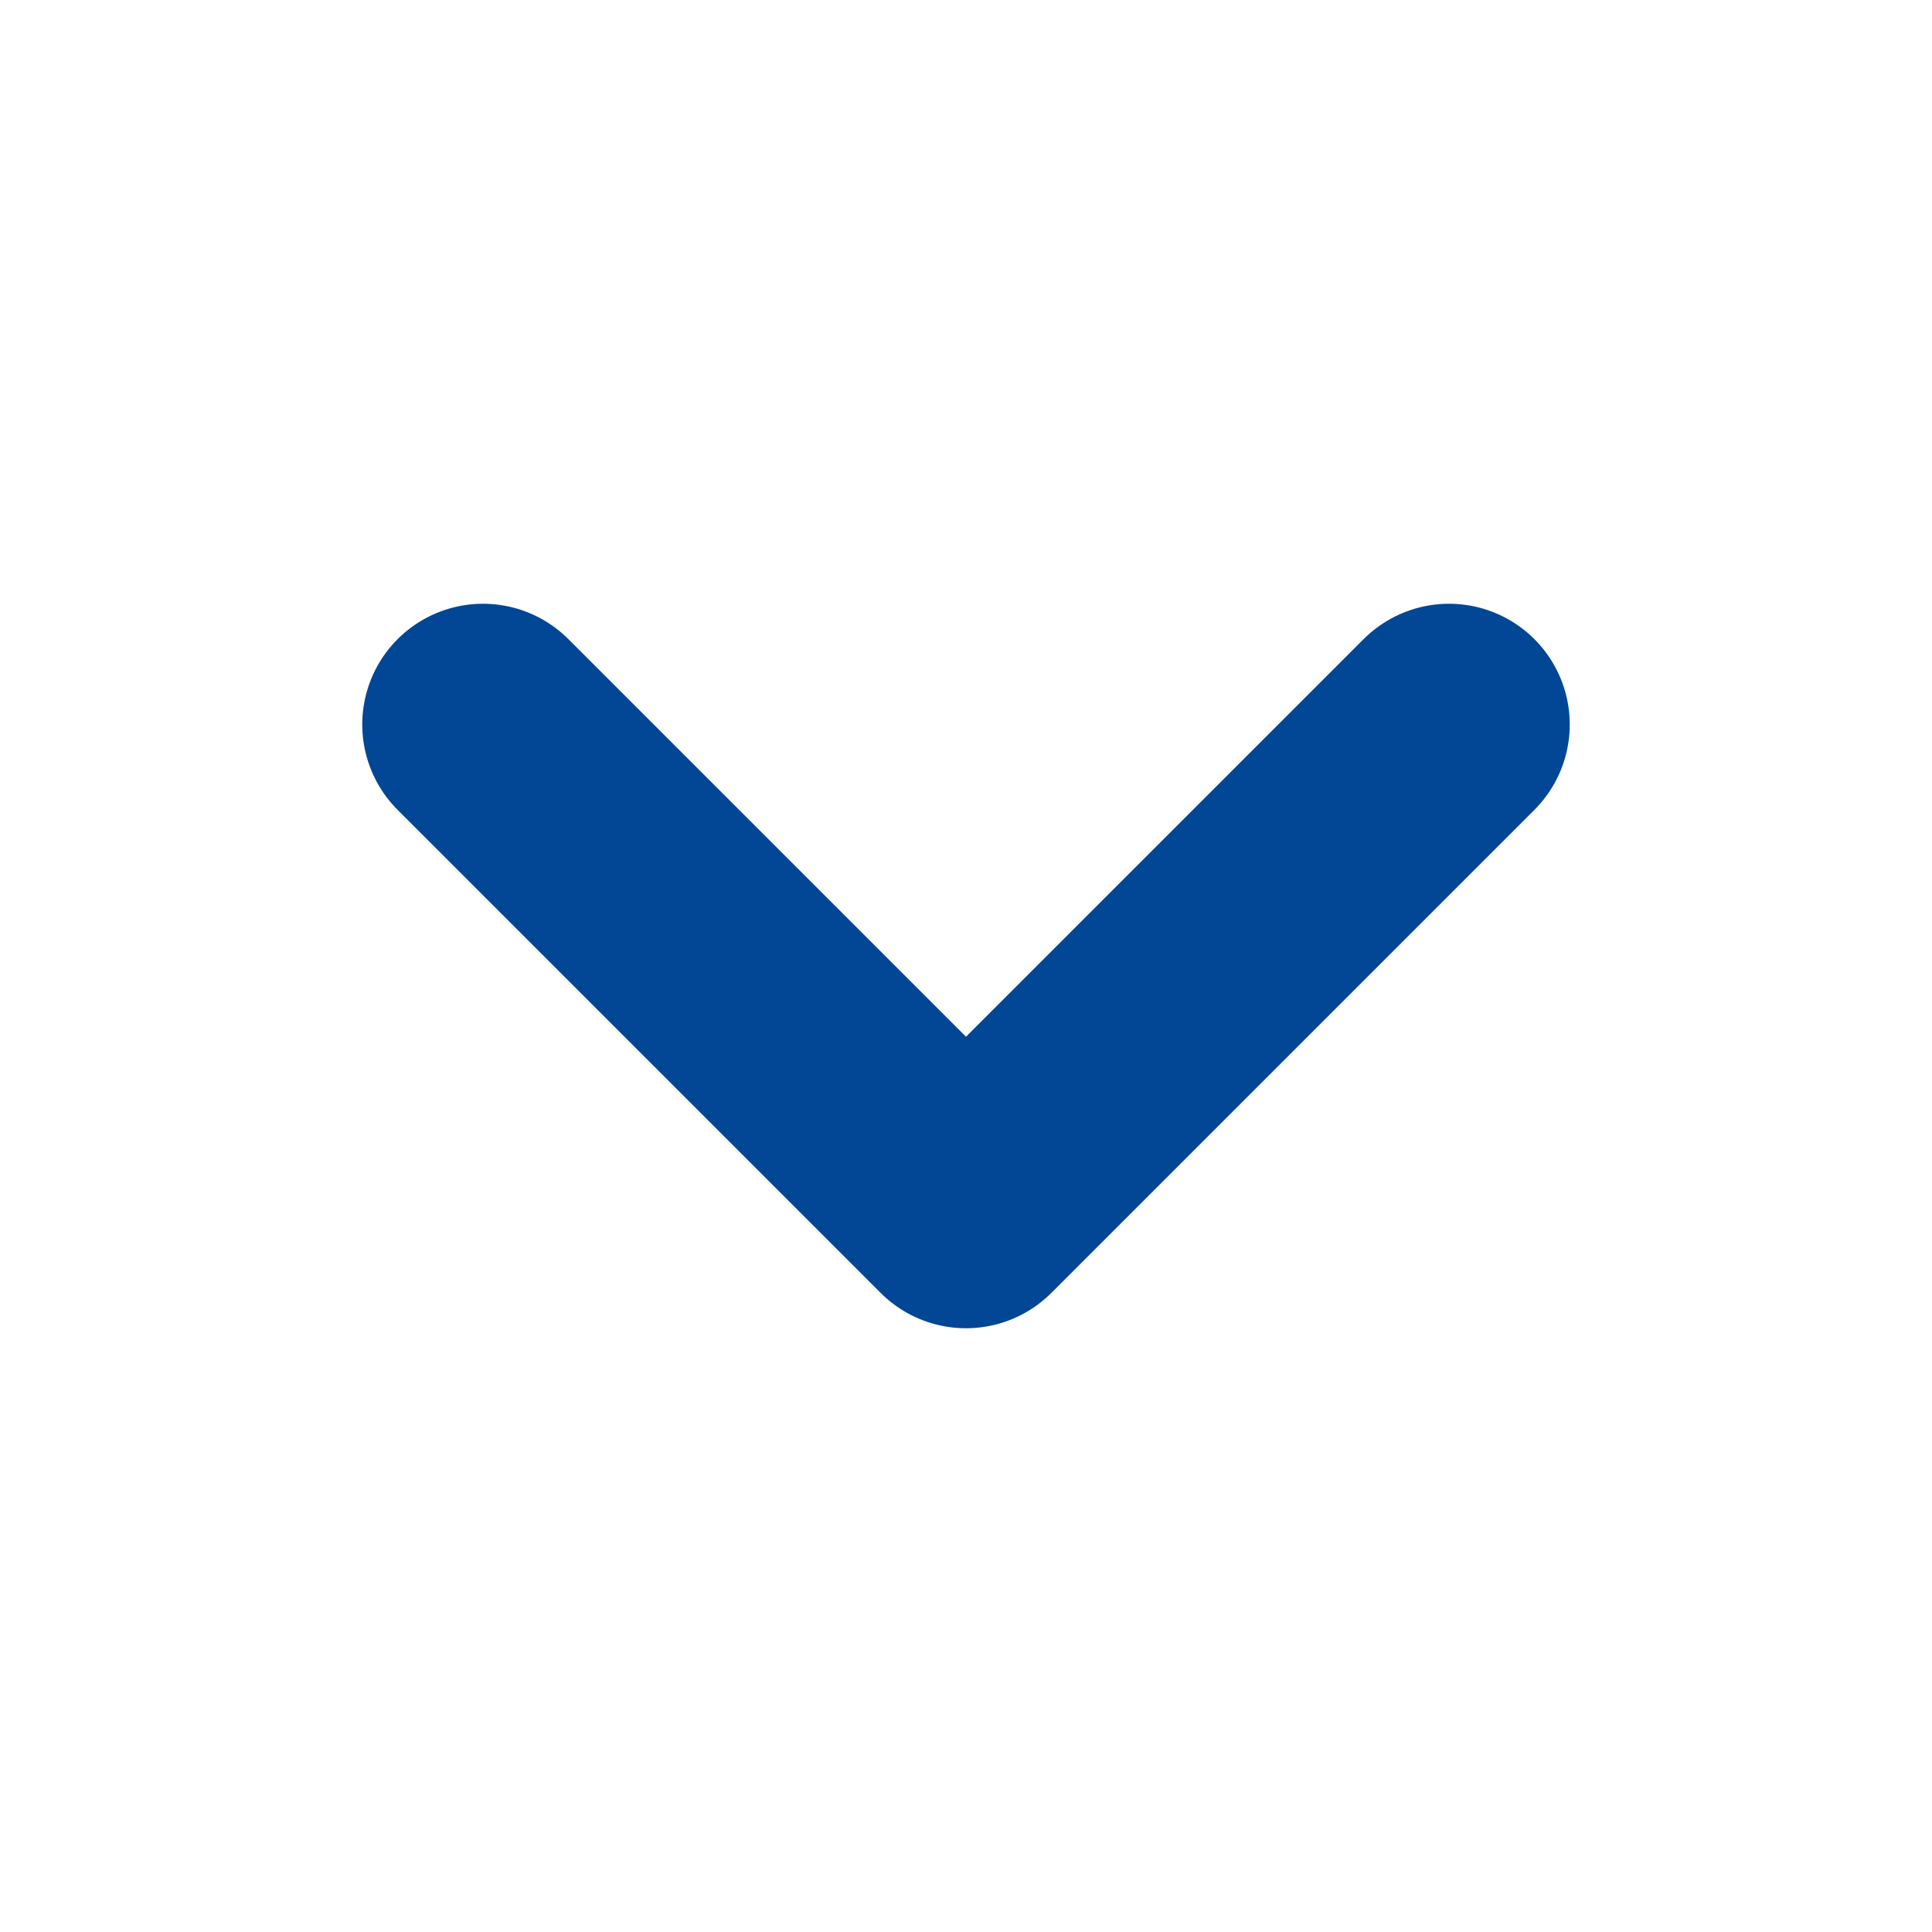
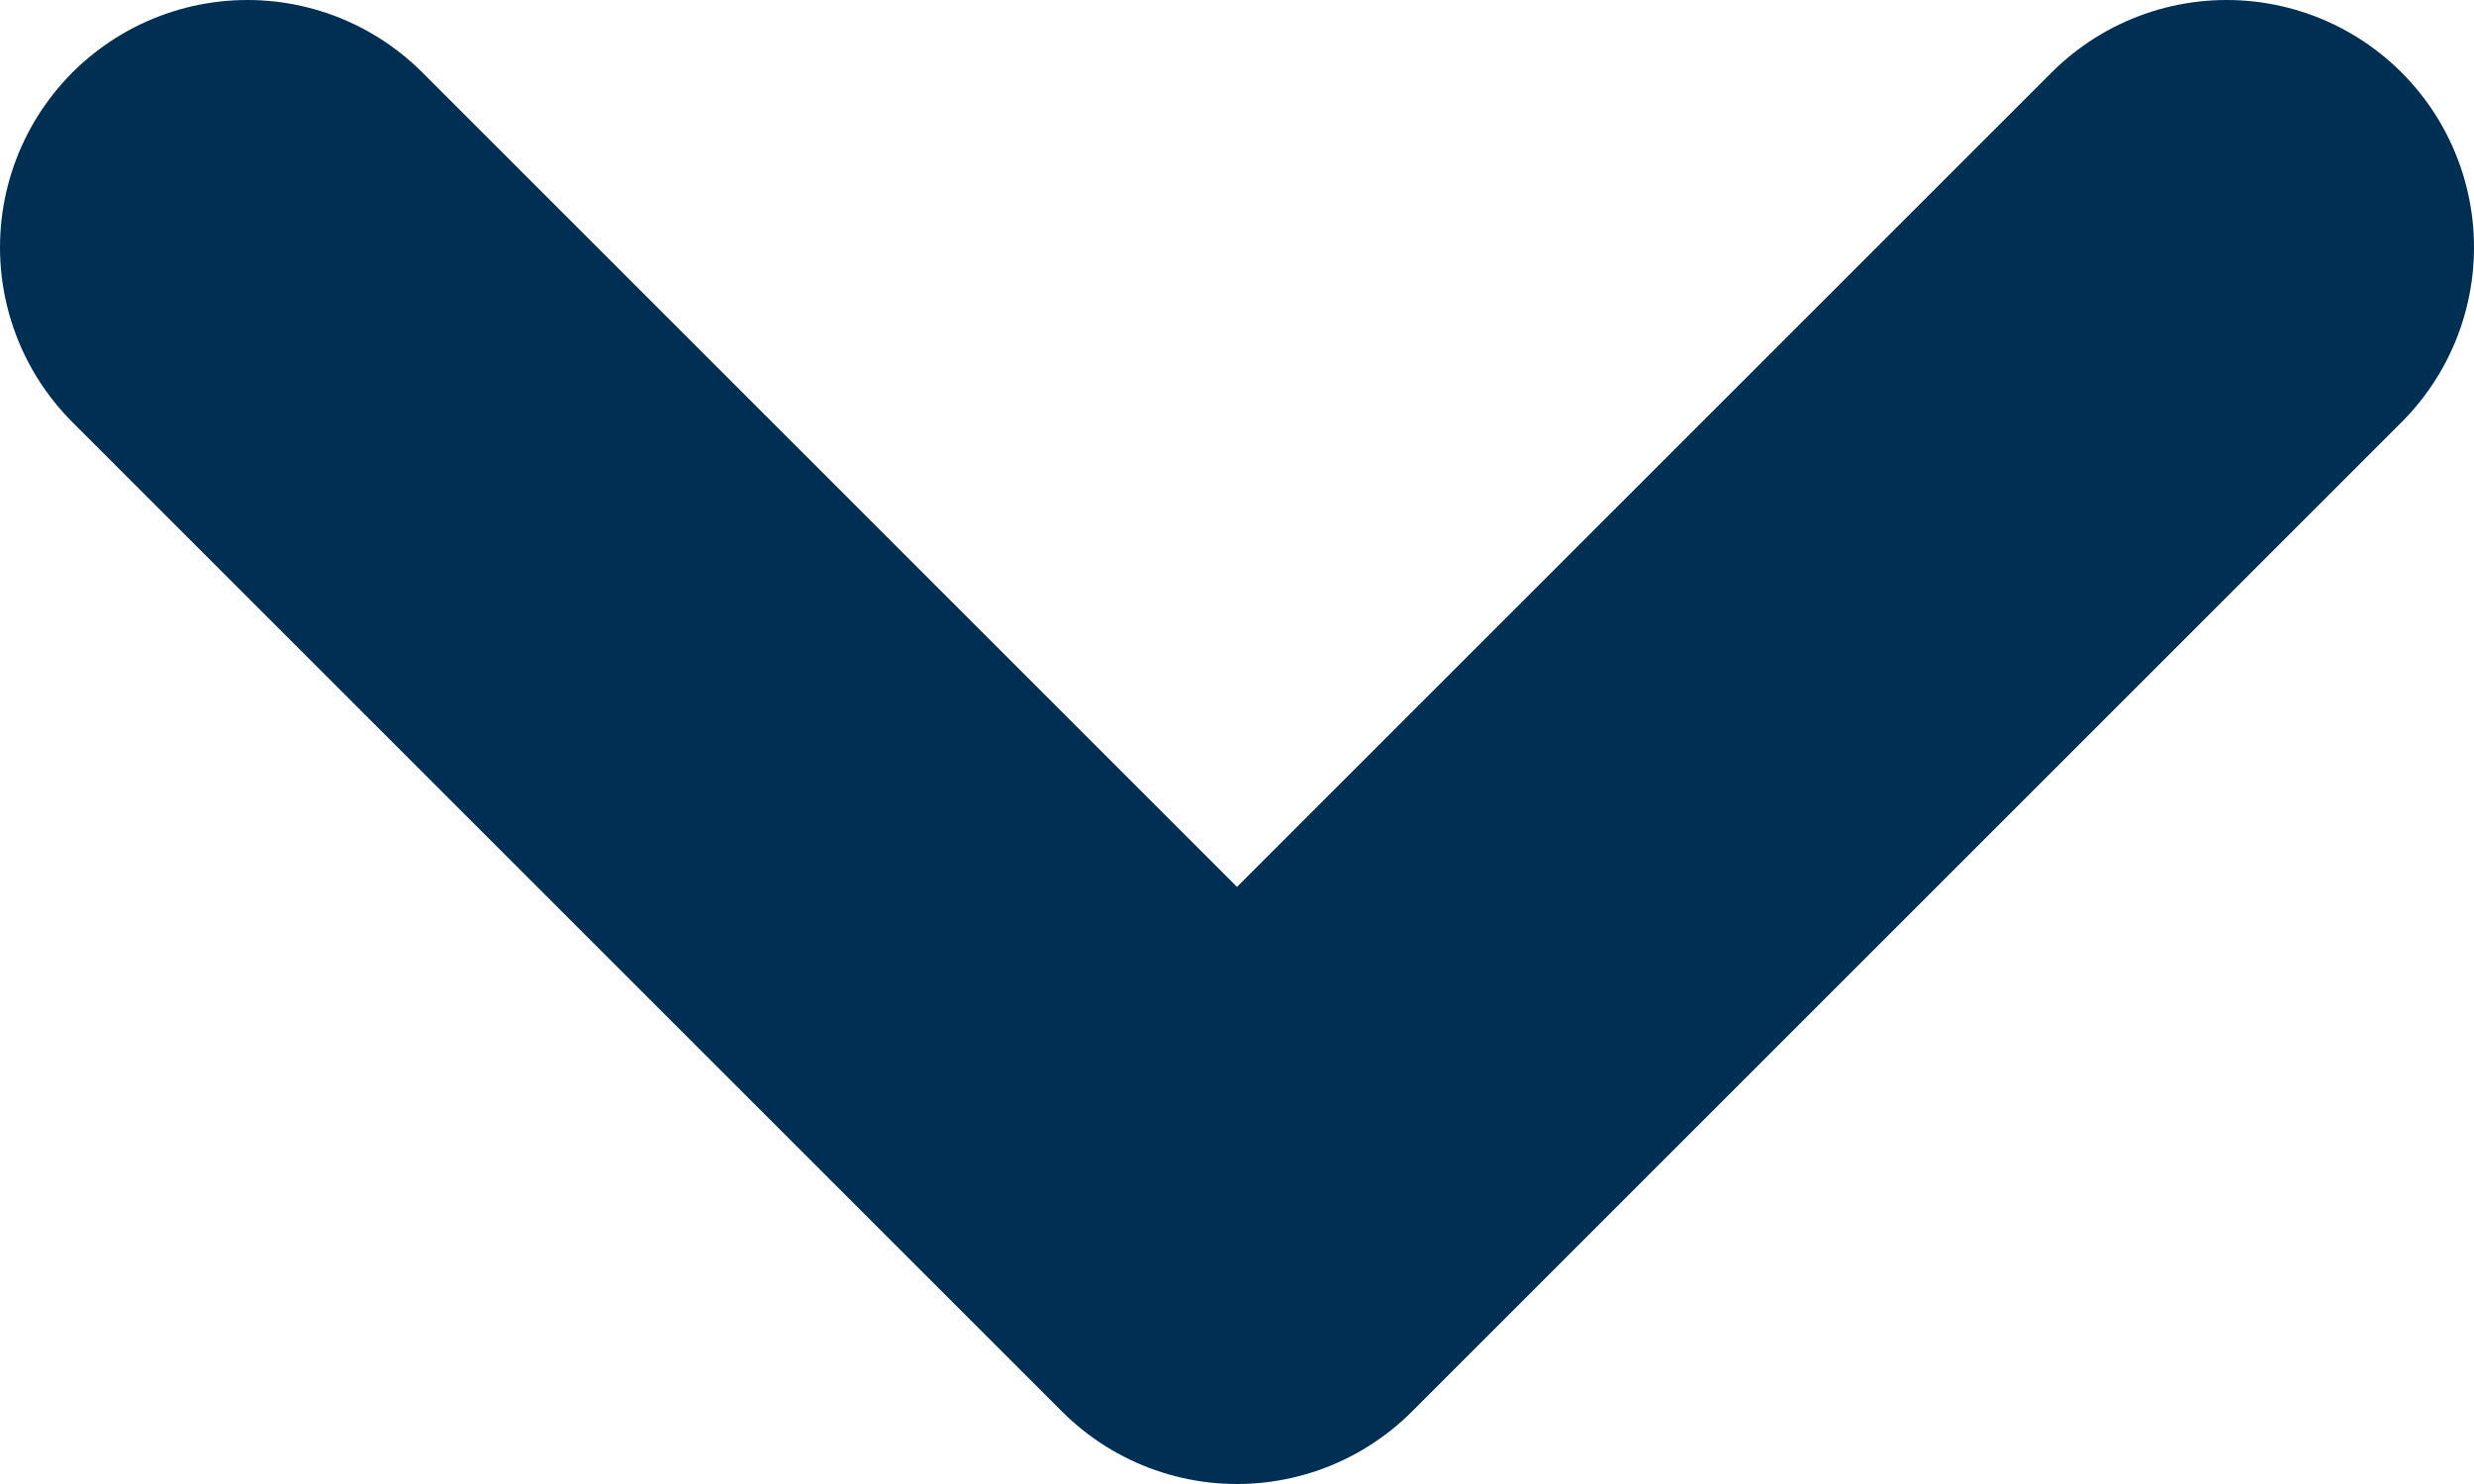
- <svg xmlns="http://www.w3.org/2000/svg" width="24" height="24" viewBox="0 0 24 24" fill="none">
-   <path d="M6 9L12 15L18 9" stroke="#014796" stroke-width="3" stroke-linecap="round" stroke-linejoin="round" />
+ <svg xmlns="http://www.w3.org/2000/svg" width="15" height="9" viewBox="0 0 15 9" fill="none">
+   <path d="M1.5 1.5L7.5 7.5L13.5 1.5" stroke="#002F54" stroke-width="3" stroke-linecap="round" stroke-linejoin="round" />
</svg>
